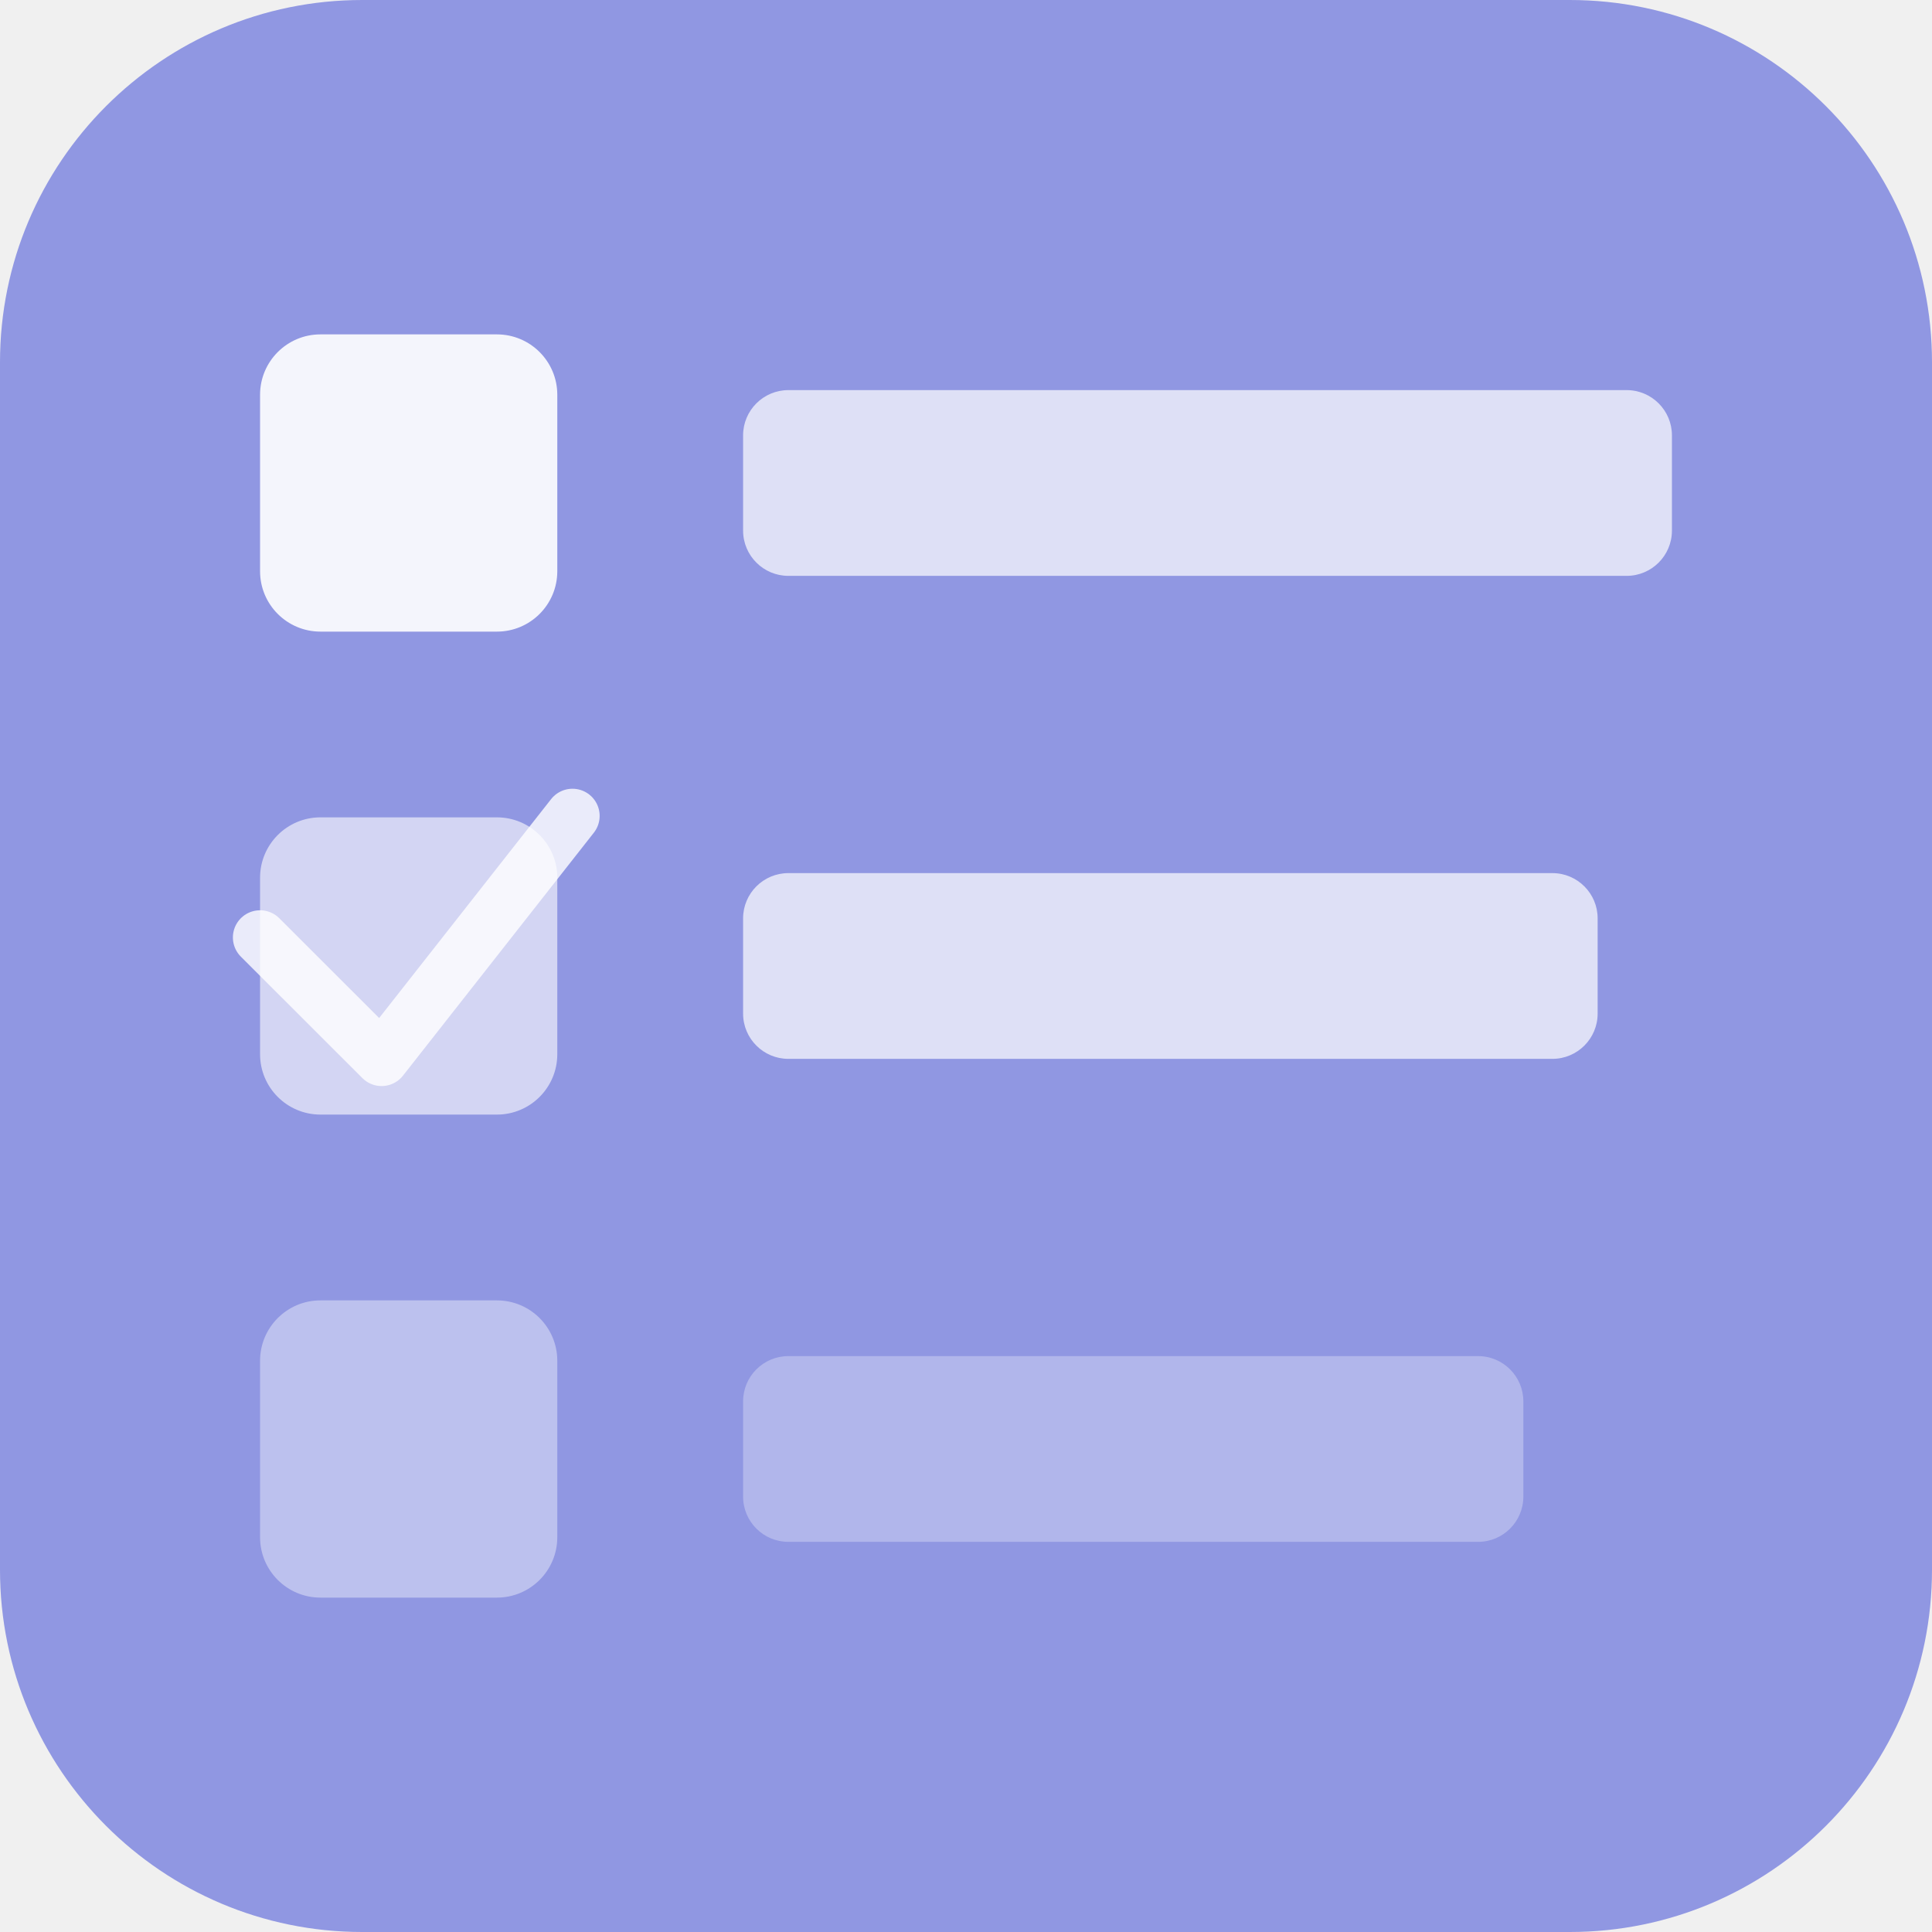
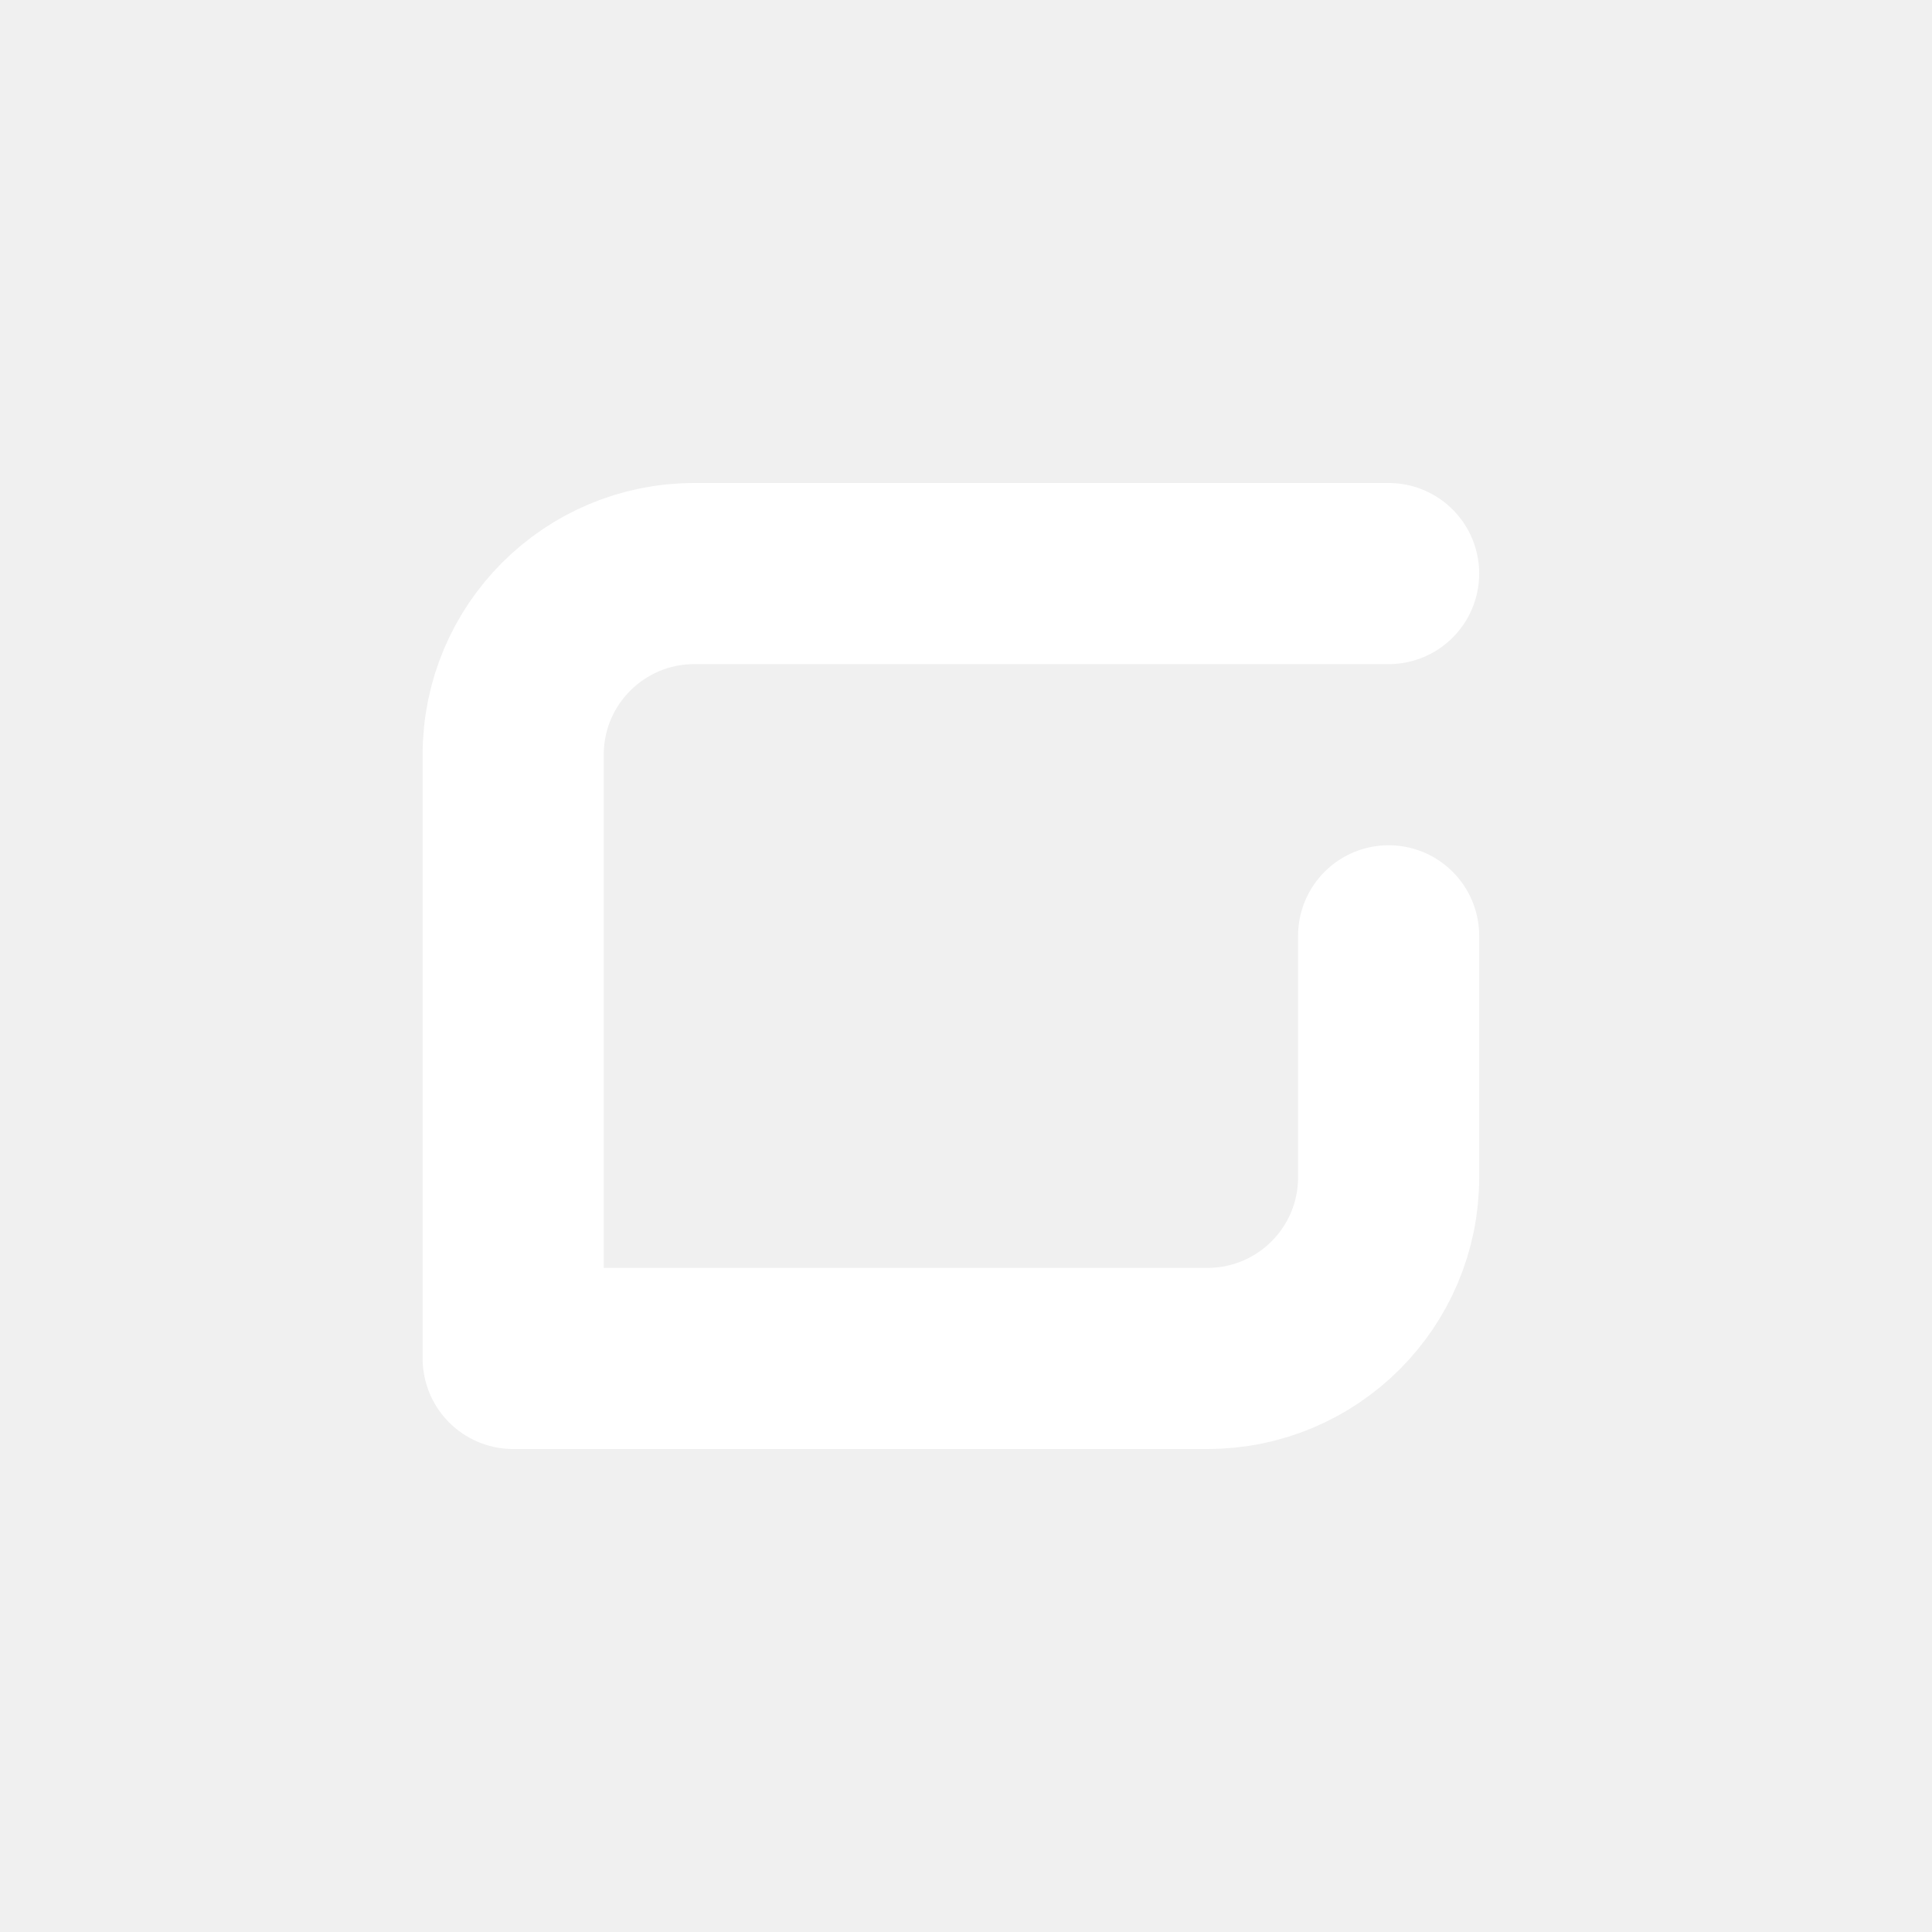
<svg xmlns="http://www.w3.org/2000/svg" viewBox="0 0 64 64" width="64" height="64">
-   <rect width="64" height="64" rx="12" fill="#9097e2" style="" />
-   <rect x="8.615" y="11.077" width="9.846" height="9.846" rx="2" fill="#ffffff" opacity="0.9" style="" />
-   <rect x="24.616" y="12.923" width="30.769" height="6.153" rx="1.5" fill="#ffffff" opacity="0.7" style="" />
-   <rect x="8.615" y="27.076" width="9.846" height="9.846" rx="2" fill="#ffffff" opacity="0.6" style="" />
-   <rect x="24.616" y="28.923" width="28.308" height="6.153" rx="1.5" fill="#ffffff" opacity="0.7" style="" />
-   <rect x="8.615" y="43.077" width="9.846" height="9.846" rx="2" fill="#ffffff" opacity="0.4" style="" />
-   <rect x="24.616" y="44.923" width="25.847" height="6.153" rx="1.5" fill="#ffffff" opacity="0.3" style="" />
-   <path d="M 8.615 31.054 L 12.641 35.077 L 18.964 27.028" stroke="#ffffff" stroke-linejoin="round" fill="none" opacity="0.9" style="stroke-opacity: 0.9; stroke-linecap: round; stroke-width: 1.8px;" />
+   <path d="M46 19H23a6 6 0 0 0-6 6v20h23a6 6 0 0 0 6-6v-8" fill="none" stroke="white" stroke-width="6" stroke-linecap="round" stroke-linejoin="round" />
</svg>
